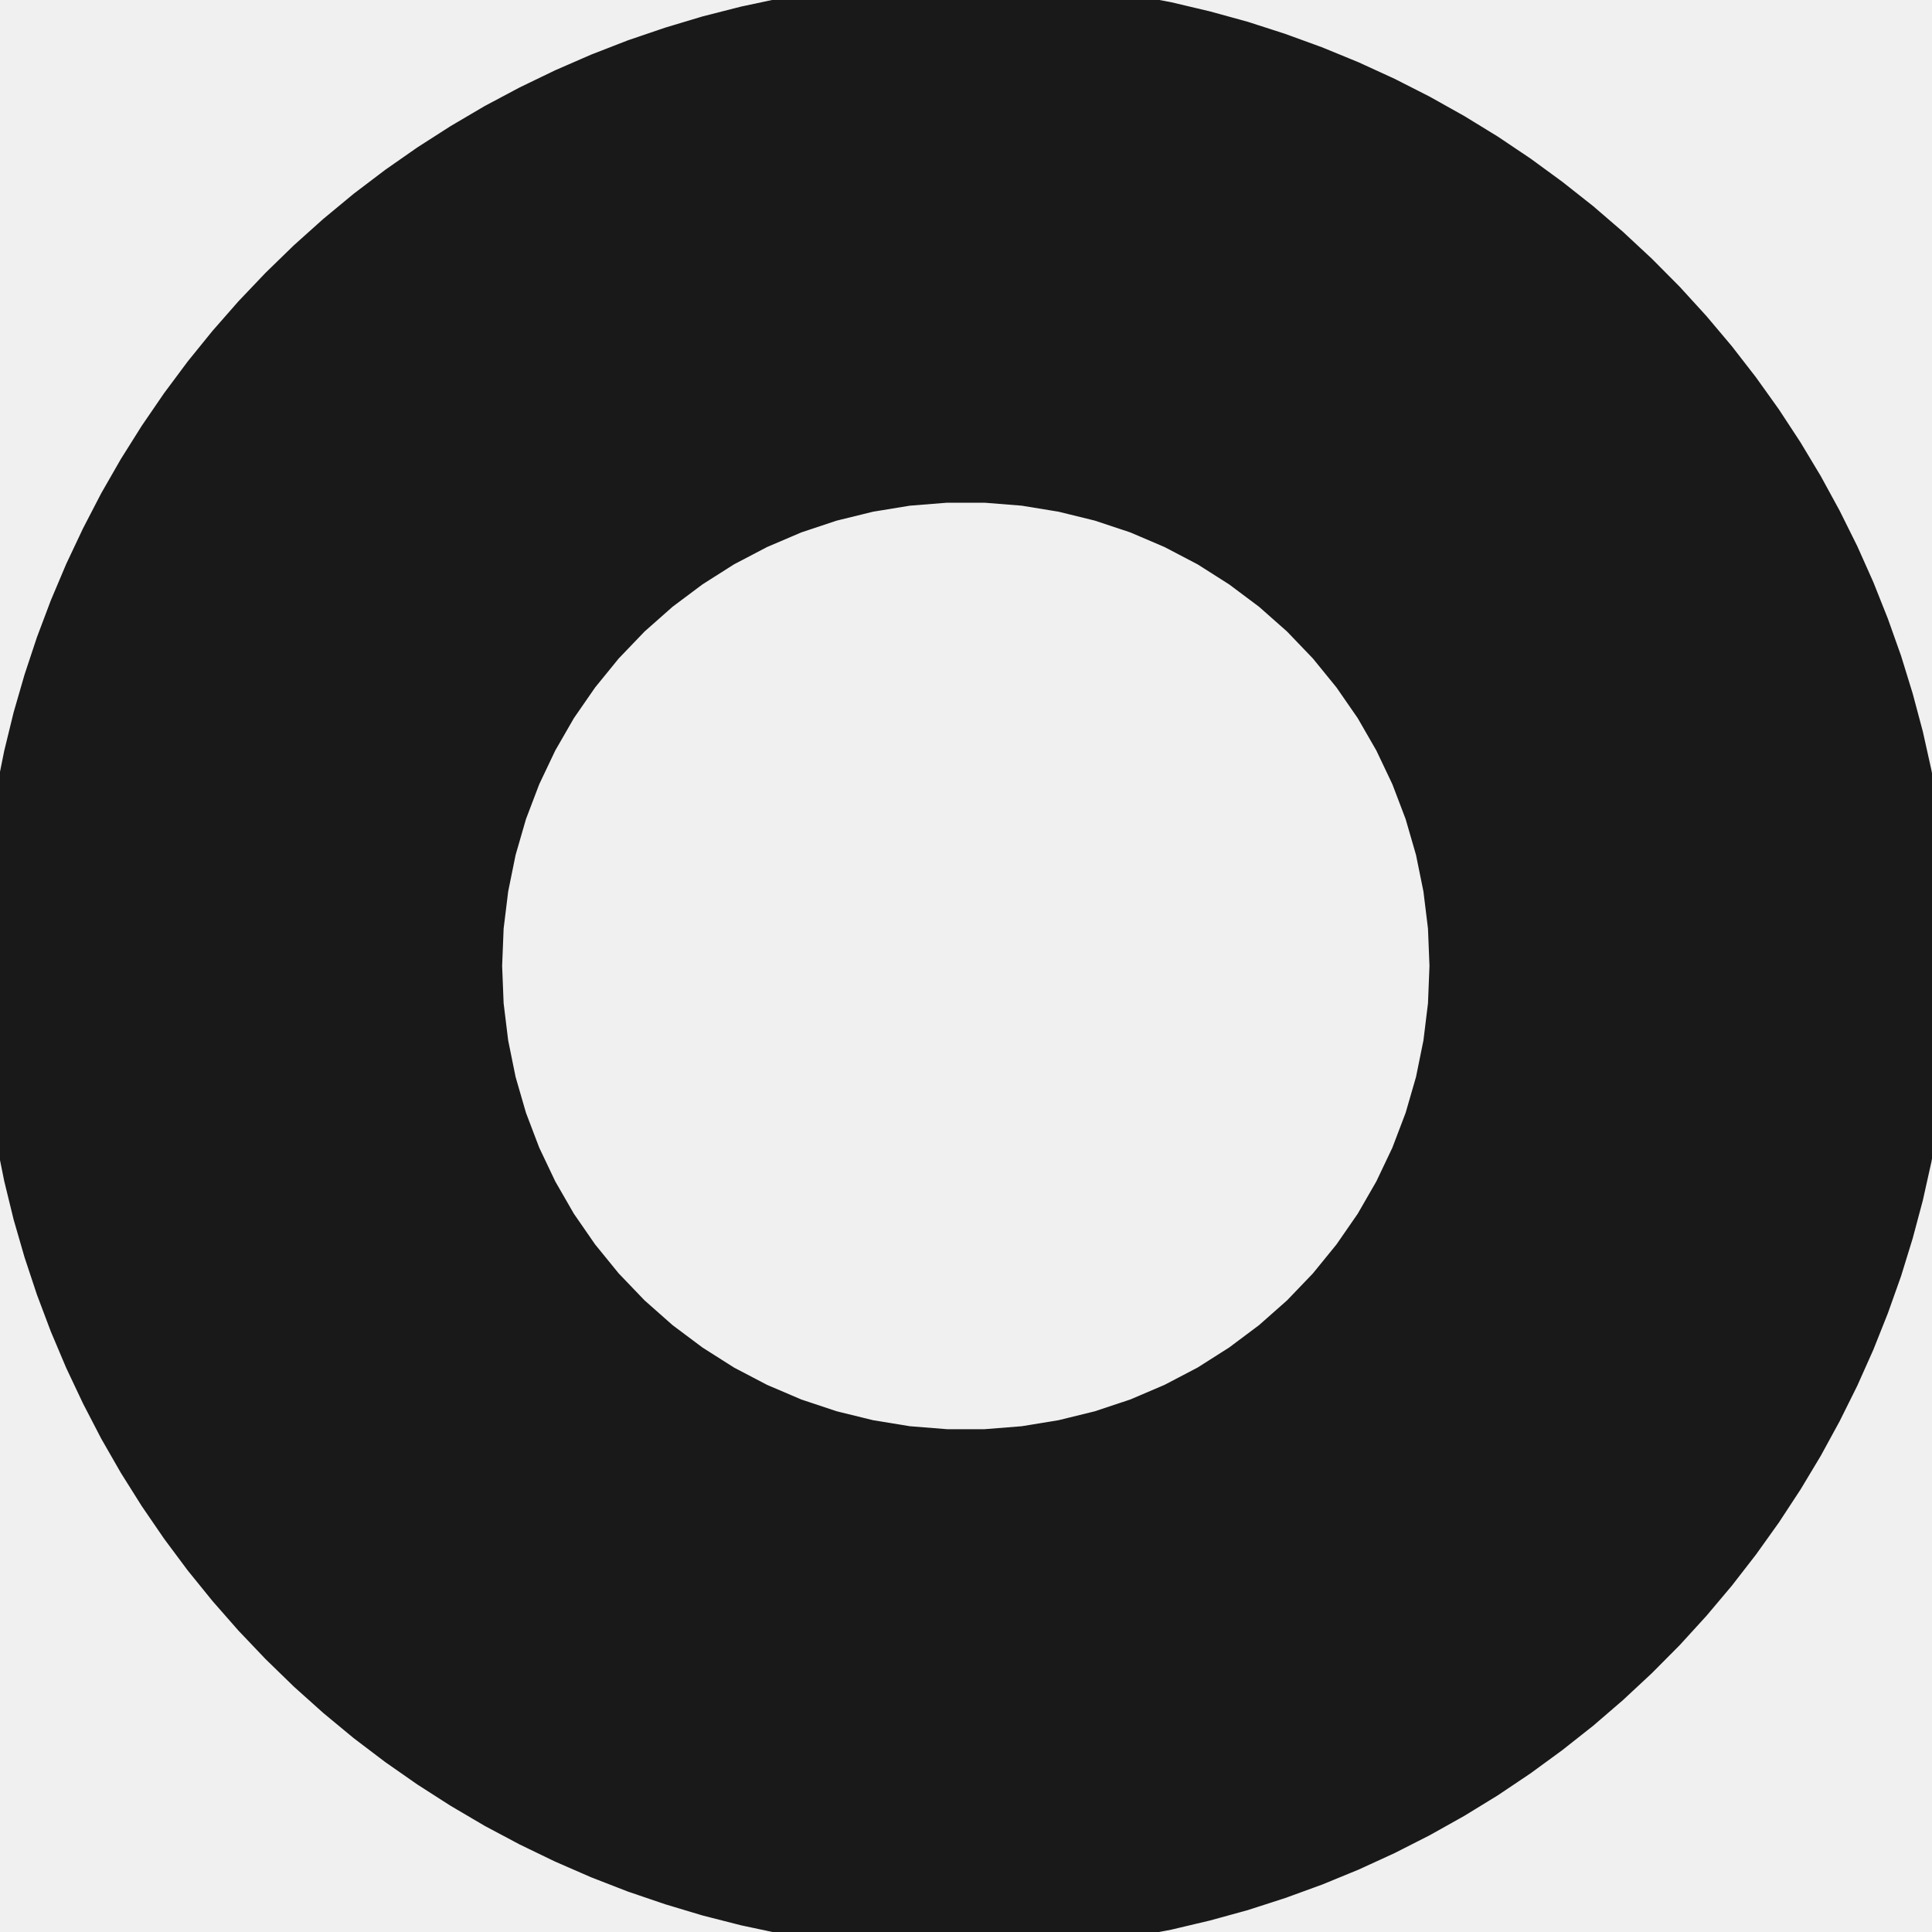
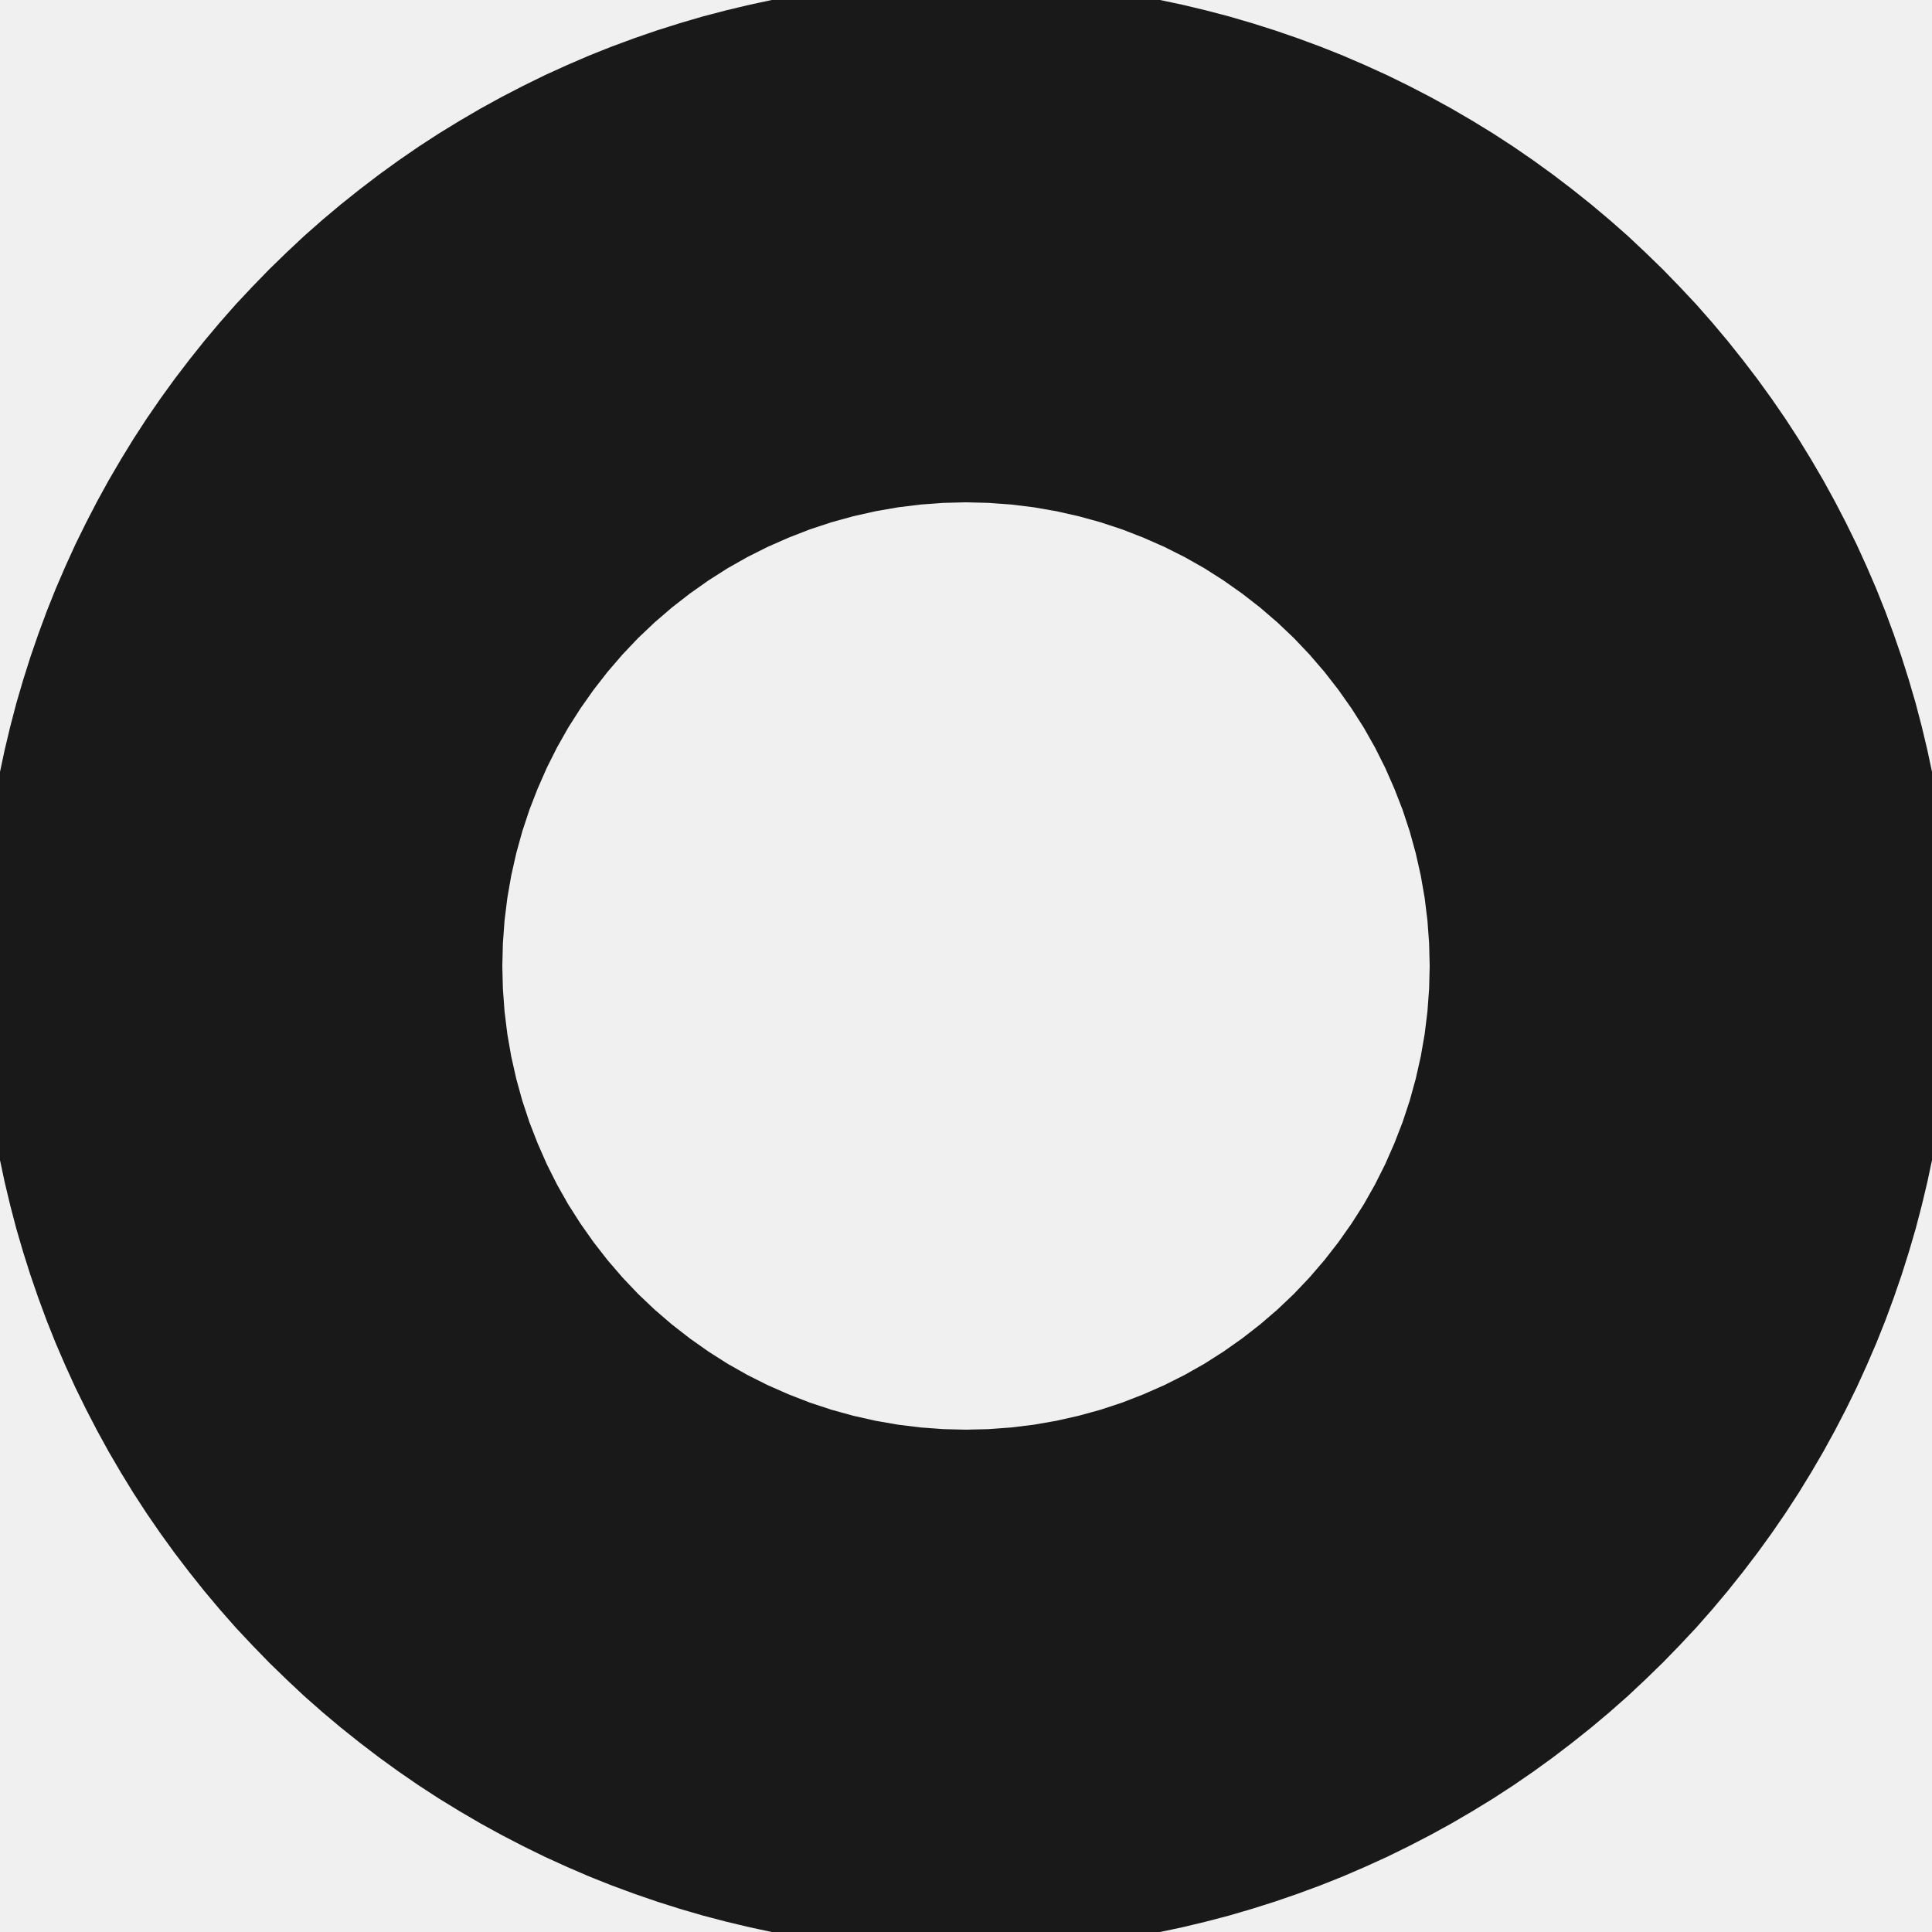
<svg xmlns="http://www.w3.org/2000/svg" version="1.1" viewBox="0 0 20 20" width="20mm" height="20mm">
  <defs>
    <marker id="arrow" viewBox="0 0 16 16" refX="8" refY="8" markerWidth="9" markerHeight="9" orient="auto-start-reverse">
      <path d="M 0 0 L 16 8 L 0 16 z" stroke="none" fill="context-fill" />
    </marker>
  </defs>
  <style>
     
        .background-fill {
            fill: #FFFFFF;
            stroke: none;
        }
         
        .grid {
            fill: #D8D8D8;
            stroke: #D8D8D8;
            stroke-width: 0.2;
        }
         
        .grid-stroke {
            fill: none;
            stroke: #D8D8D8;
            stroke-width: 0.2;
        }
         
        .grid-fill {
            fill: #D8D8D8;
            stroke: none;
        }
         
        .measure {
            fill: #00CCCC;
            stroke: #00CCCC;
            stroke-width: 0.2;
        }
         
        .measure-stroke {
            fill: none;
            stroke: #00CCCC;
            stroke-width: 0.2;
        }
         
        .measure-fill {
            fill: #00CCCC;
            stroke: none;
        }
         
        .highlight {
            fill: #FF9900;
            stroke: #FF9900;
            stroke-width: 0.2;
        }
         
        .highlight-stroke {
            fill: none;
            stroke: #FF9900;
            stroke-width: 0.2;
        }
         
        .highlight-fill {
            fill: #FF9900;
            stroke: none;
        }
         
        .entity {
            fill: #191919;
            stroke: #191919;
            stroke-width: 0.4;
        }
         
        .entity-stroke {
            fill: none;
            stroke: #191919;
            stroke-width: 0.4;
        }
         
        .entity-fill {
            fill: #191919;
            stroke: none;
        }
        
            .active { fill-opacity: 1.0; stroke-opacity: 1.0; }
            .inactive { fill-opacity: 0.3; stroke-opacity: 0.3; }
        
  </style>
  <g class="entity">
    <g class="entity">
-       <path d="M0,10.2L0.016,10.599L0.048,10.998L0.096,11.396L0.16,11.791L0.239,12.183L0.334,12.572L0.445,12.956L0.571,13.336L0.712,13.71L0.868,14.079L1.039,14.441L1.223,14.796L1.422,15.143L1.635,15.482L1.861,15.812L2.1,16.133L2.352,16.444L2.616,16.745L2.892,17.035L3.179,17.314L3.477,17.581L3.785,17.836L4.104,18.078L4.432,18.307L4.769,18.523L5.114,18.726L5.467,18.914L5.827,19.088L6.194,19.248L6.567,19.393L6.946,19.522L7.329,19.637L7.717,19.736L8.108,19.819L8.503,19.887L8.9,19.939L9.298,19.975L9.698,19.995L10.098,19.999L10.498,19.987L10.897,19.959L11.295,19.915L11.691,19.855L12.084,19.78L12.473,19.688L12.859,19.582L13.24,19.459L13.616,19.322L13.986,19.17L14.35,19.003L14.706,18.822L15.056,18.626L15.397,18.417L15.729,18.194L16.052,17.958L16.366,17.71L16.669,17.449L16.962,17.176L17.244,16.892L17.514,16.596L17.772,16.29L18.017,15.974L18.25,15.648L18.469,15.314L18.675,14.971L18.867,14.619L19.045,14.261L19.208,13.896L19.356,13.524L19.49,13.147L19.608,12.764L19.711,12.378L19.798,11.987L19.87,11.593L19.926,11.197L19.966,10.799L19.99,10.4L19.998,9.999L19.99,9.599L19.966,9.2L19.926,8.802L19.87,8.406L19.798,8.012L19.711,7.621L19.608,7.235L19.49,6.852L19.356,6.475L19.208,6.103L19.045,5.738L18.867,5.38L18.675,5.028L18.469,4.685L18.25,4.351L18.017,4.025L17.772,3.709L17.514,3.403L17.244,3.107L16.962,2.823L16.669,2.55L16.366,2.289L16.052,2.041L15.729,1.805L15.397,1.582L15.056,1.373L14.706,1.177L14.35,0.996L13.986,0.829L13.616,0.677L13.24,0.54L12.859,0.417L12.473,0.311L12.084,0.219L11.691,0.144L11.295,0.084L10.897,0.04L10.498,0.012L10.098,0L9.698,0.004L9.298,0.024L8.9,0.06L8.503,0.112L8.108,0.18L7.717,0.263L7.329,0.362L6.946,0.477L6.567,0.606L6.194,0.751L5.827,0.911L5.467,1.085L5.114,1.273L4.769,1.476L4.432,1.692L4.104,1.921L3.785,2.163L3.477,2.418L3.179,2.685L2.892,2.964L2.616,3.254L2.352,3.555L2.1,3.866L1.861,4.187L1.635,4.517L1.422,4.856L1.223,5.203L1.039,5.558L0.868,5.92L0.712,6.289L0.571,6.663L0.445,7.043L0.334,7.427L0.239,7.816L0.16,8.208L0.096,8.603L0.048,9.001L0.016,9.4L0,9.799L0,10.2 Z  M5.014,9.597L5.063,9.197L5.143,8.803L5.255,8.416L5.398,8.04L5.571,7.676L5.772,7.327L6.001,6.996L6.255,6.684L6.534,6.393L6.836,6.126L7.158,5.885L7.498,5.669L7.855,5.482L8.225,5.324L8.607,5.197L8.998,5.101L9.395,5.036L9.797,5.004L10.199,5.004L10.601,5.036L10.998,5.101L11.389,5.197L11.771,5.324L12.141,5.482L12.498,5.669L12.838,5.885L13.16,6.126L13.462,6.393L13.741,6.684L13.995,6.996L14.224,7.327L14.425,7.676L14.598,8.04L14.741,8.416L14.853,8.803L14.933,9.197L14.982,9.597L14.998,9.999L14.982,10.402L14.933,10.802L14.853,11.196L14.741,11.583L14.598,11.959L14.425,12.323L14.224,12.672L13.995,13.003L13.741,13.315L13.462,13.606L13.16,13.873L12.838,14.114L12.498,14.33L12.141,14.517L11.771,14.675L11.389,14.802L10.998,14.898L10.601,14.963L10.199,14.995L9.797,14.995L9.395,14.963L8.998,14.898L8.607,14.802L8.225,14.675L7.855,14.517L7.498,14.33L7.158,14.114L6.836,13.873L6.534,13.606L6.255,13.315L6.001,13.003L5.772,12.672L5.571,12.323L5.398,11.959L5.255,11.583L5.143,11.196L5.063,10.802L5.014,10.402L4.998,9.999L5.014,9.597 Z " />
+       <path d="M0,10L0.003,10.245L0.012,10.491L0.027,10.736L0.048,10.98L0.075,11.224L0.108,11.467L0.147,11.71L0.192,11.951L0.243,12.191L0.3,12.43L0.362,12.667L0.431,12.903L0.505,13.137L0.585,13.369L0.67,13.599L0.761,13.827L0.858,14.052L0.96,14.276L1.068,14.496L1.181,14.714L1.299,14.929L1.423,15.141L1.551,15.35L1.685,15.556L1.824,15.758L1.968,15.957L2.117,16.152L2.27,16.344L2.428,16.532L2.59,16.716L2.758,16.895L2.929,17.071L3.105,17.242L3.284,17.41L3.468,17.572L3.656,17.73L3.848,17.883L4.043,18.032L4.242,18.176L4.444,18.315L4.65,18.449L4.859,18.577L5.071,18.701L5.286,18.819L5.504,18.932L5.724,19.04L5.948,19.142L6.173,19.239L6.401,19.33L6.631,19.415L6.863,19.495L7.097,19.569L7.333,19.638L7.57,19.7L7.809,19.757L8.049,19.808L8.29,19.853L8.533,19.892L8.776,19.925L9.02,19.952L9.264,19.973L9.509,19.988L9.755,19.997L10,20L10.245,19.997L10.491,19.988L10.736,19.973L10.98,19.952L11.224,19.925L11.467,19.892L11.71,19.853L11.951,19.808L12.191,19.757L12.43,19.7L12.667,19.638L12.903,19.569L13.137,19.495L13.369,19.415L13.599,19.33L13.827,19.239L14.052,19.142L14.276,19.04L14.496,18.932L14.714,18.819L14.929,18.701L15.141,18.577L15.35,18.449L15.556,18.315L15.758,18.176L15.957,18.032L16.152,17.883L16.344,17.73L16.532,17.572L16.716,17.41L16.895,17.242L17.071,17.071L17.242,16.895L17.41,16.716L17.572,16.532L17.73,16.344L17.883,16.152L18.032,15.957L18.176,15.758L18.315,15.556L18.449,15.35L18.577,15.141L18.701,14.929L18.819,14.714L18.932,14.496L19.04,14.276L19.142,14.052L19.239,13.827L19.33,13.599L19.415,13.369L19.495,13.137L19.569,12.903L19.638,12.667L19.7,12.43L19.757,12.191L19.808,11.951L19.853,11.71L19.892,11.467L19.925,11.224L19.952,10.98L19.973,10.736L19.988,10.491L19.997,10.245L20,10L19.997,9.755L19.988,9.509L19.973,9.264L19.952,9.02L19.925,8.776L19.892,8.533L19.853,8.29L19.808,8.049L19.757,7.809L19.7,7.57L19.638,7.333L19.569,7.097L19.495,6.863L19.415,6.631L19.33,6.401L19.239,6.173L19.142,5.948L19.04,5.724L18.932,5.504L18.819,5.286L18.701,5.071L18.577,4.859L18.449,4.65L18.315,4.444L18.176,4.242L18.032,4.043L17.883,3.848L17.73,3.656L17.572,3.468L17.41,3.284L17.242,3.105L17.071,2.929L16.895,2.758L16.716,2.59L16.532,2.428L16.344,2.27L16.152,2.117L15.957,1.968L15.758,1.824L15.556,1.685L15.35,1.551L15.141,1.423L14.929,1.299L14.714,1.181L14.496,1.068L14.276,0.96L14.052,0.858L13.827,0.761L13.599,0.67L13.369,0.585L13.137,0.505L12.903,0.431L12.667,0.362L12.43,0.3L12.191,0.243L11.951,0.192L11.71,0.147L11.467,0.108L11.224,0.075L10.98,0.048L10.736,0.027L10.491,0.012L10.245,0.003L10,0L9.755,0.003L9.509,0.012L9.264,0.027L9.02,0.048L8.776,0.075L8.533,0.108L8.29,0.147L8.049,0.192L7.809,0.243L7.57,0.3L7.333,0.362L7.097,0.431L6.863,0.505L6.631,0.585L6.401,0.67L6.173,0.761L5.948,0.858L5.724,0.96L5.504,1.068L5.286,1.181L5.071,1.299L4.859,1.423L4.65,1.551L4.444,1.685L4.242,1.824L4.043,1.968L3.848,2.117L3.656,2.27L3.468,2.428L3.284,2.59L3.105,2.758L2.929,2.929L2.758,3.105L2.59,3.284L2.428,3.468L2.27,3.656L2.117,3.848L1.968,4.043L1.824,4.242L1.685,4.444L1.551,4.65L1.423,4.859L1.299,5.071L1.181,5.286L1.068,5.504L0.96,5.724L0.858,5.948L0.761,6.173L0.67,6.401L0.585,6.631L0.505,6.863L0.431,7.097L0.362,7.333L0.3,7.57L0.243,7.809L0.192,8.049L0.147,8.29L0.108,8.533L0.075,8.776L0.048,9.02L0.027,9.264L0.012,9.509L0.003,9.755L0,10 Z  M5.006,9.755L5.024,9.51L5.054,9.266L5.096,9.025L5.15,8.785L5.215,8.549L5.292,8.316L5.381,8.087L5.48,7.862L5.59,7.643L5.711,7.429L5.843,7.222L5.984,7.022L6.135,6.828L6.295,6.642L6.464,6.464L6.642,6.295L6.828,6.135L7.022,5.984L7.222,5.843L7.429,5.711L7.643,5.59L7.862,5.48L8.087,5.381L8.316,5.292L8.549,5.215L8.785,5.15L9.025,5.096L9.266,5.054L9.51,5.024L9.755,5.006L10,5L10.245,5.006L10.49,5.024L10.734,5.054L10.975,5.096L11.215,5.15L11.451,5.215L11.684,5.292L11.913,5.381L12.138,5.48L12.357,5.59L12.571,5.711L12.778,5.843L12.978,5.984L13.172,6.135L13.358,6.295L13.536,6.464L13.705,6.642L13.865,6.828L14.016,7.022L14.157,7.222L14.289,7.429L14.41,7.643L14.52,7.862L14.619,8.087L14.708,8.316L14.785,8.549L14.85,8.785L14.904,9.025L14.946,9.266L14.976,9.51L14.994,9.755L15,10L14.994,10.245L14.976,10.49L14.946,10.734L14.904,10.975L14.85,11.215L14.785,11.451L14.708,11.684L14.619,11.913L14.52,12.138L14.41,12.357L14.289,12.571L14.157,12.778L14.016,12.978L13.865,13.172L13.705,13.358L13.536,13.536L13.358,13.705L13.172,13.865L12.978,14.016L12.778,14.157L12.571,14.289L12.357,14.41L12.138,14.52L11.913,14.619L11.684,14.708L11.451,14.785L11.215,14.85L10.975,14.904L10.734,14.946L10.49,14.976L10.245,14.994L10,15L9.755,14.994L9.51,14.976L9.266,14.946L9.025,14.904L8.785,14.85L8.549,14.785L8.316,14.708L8.087,14.619L7.862,14.52L7.643,14.41L7.429,14.289L7.222,14.157L7.022,14.016L6.828,13.865L6.642,13.705L6.464,13.536L6.295,13.358L6.135,13.172L5.984,12.978L5.843,12.778L5.711,12.571L5.59,12.357L5.48,12.138L5.381,11.913L5.292,11.684L5.215,11.451L5.15,11.215L5.096,10.975L5.054,10.734L5.024,10.49L5.006,10.245L5,10L5.006,9.755 Z " />
    </g>
  </g>
</svg>
